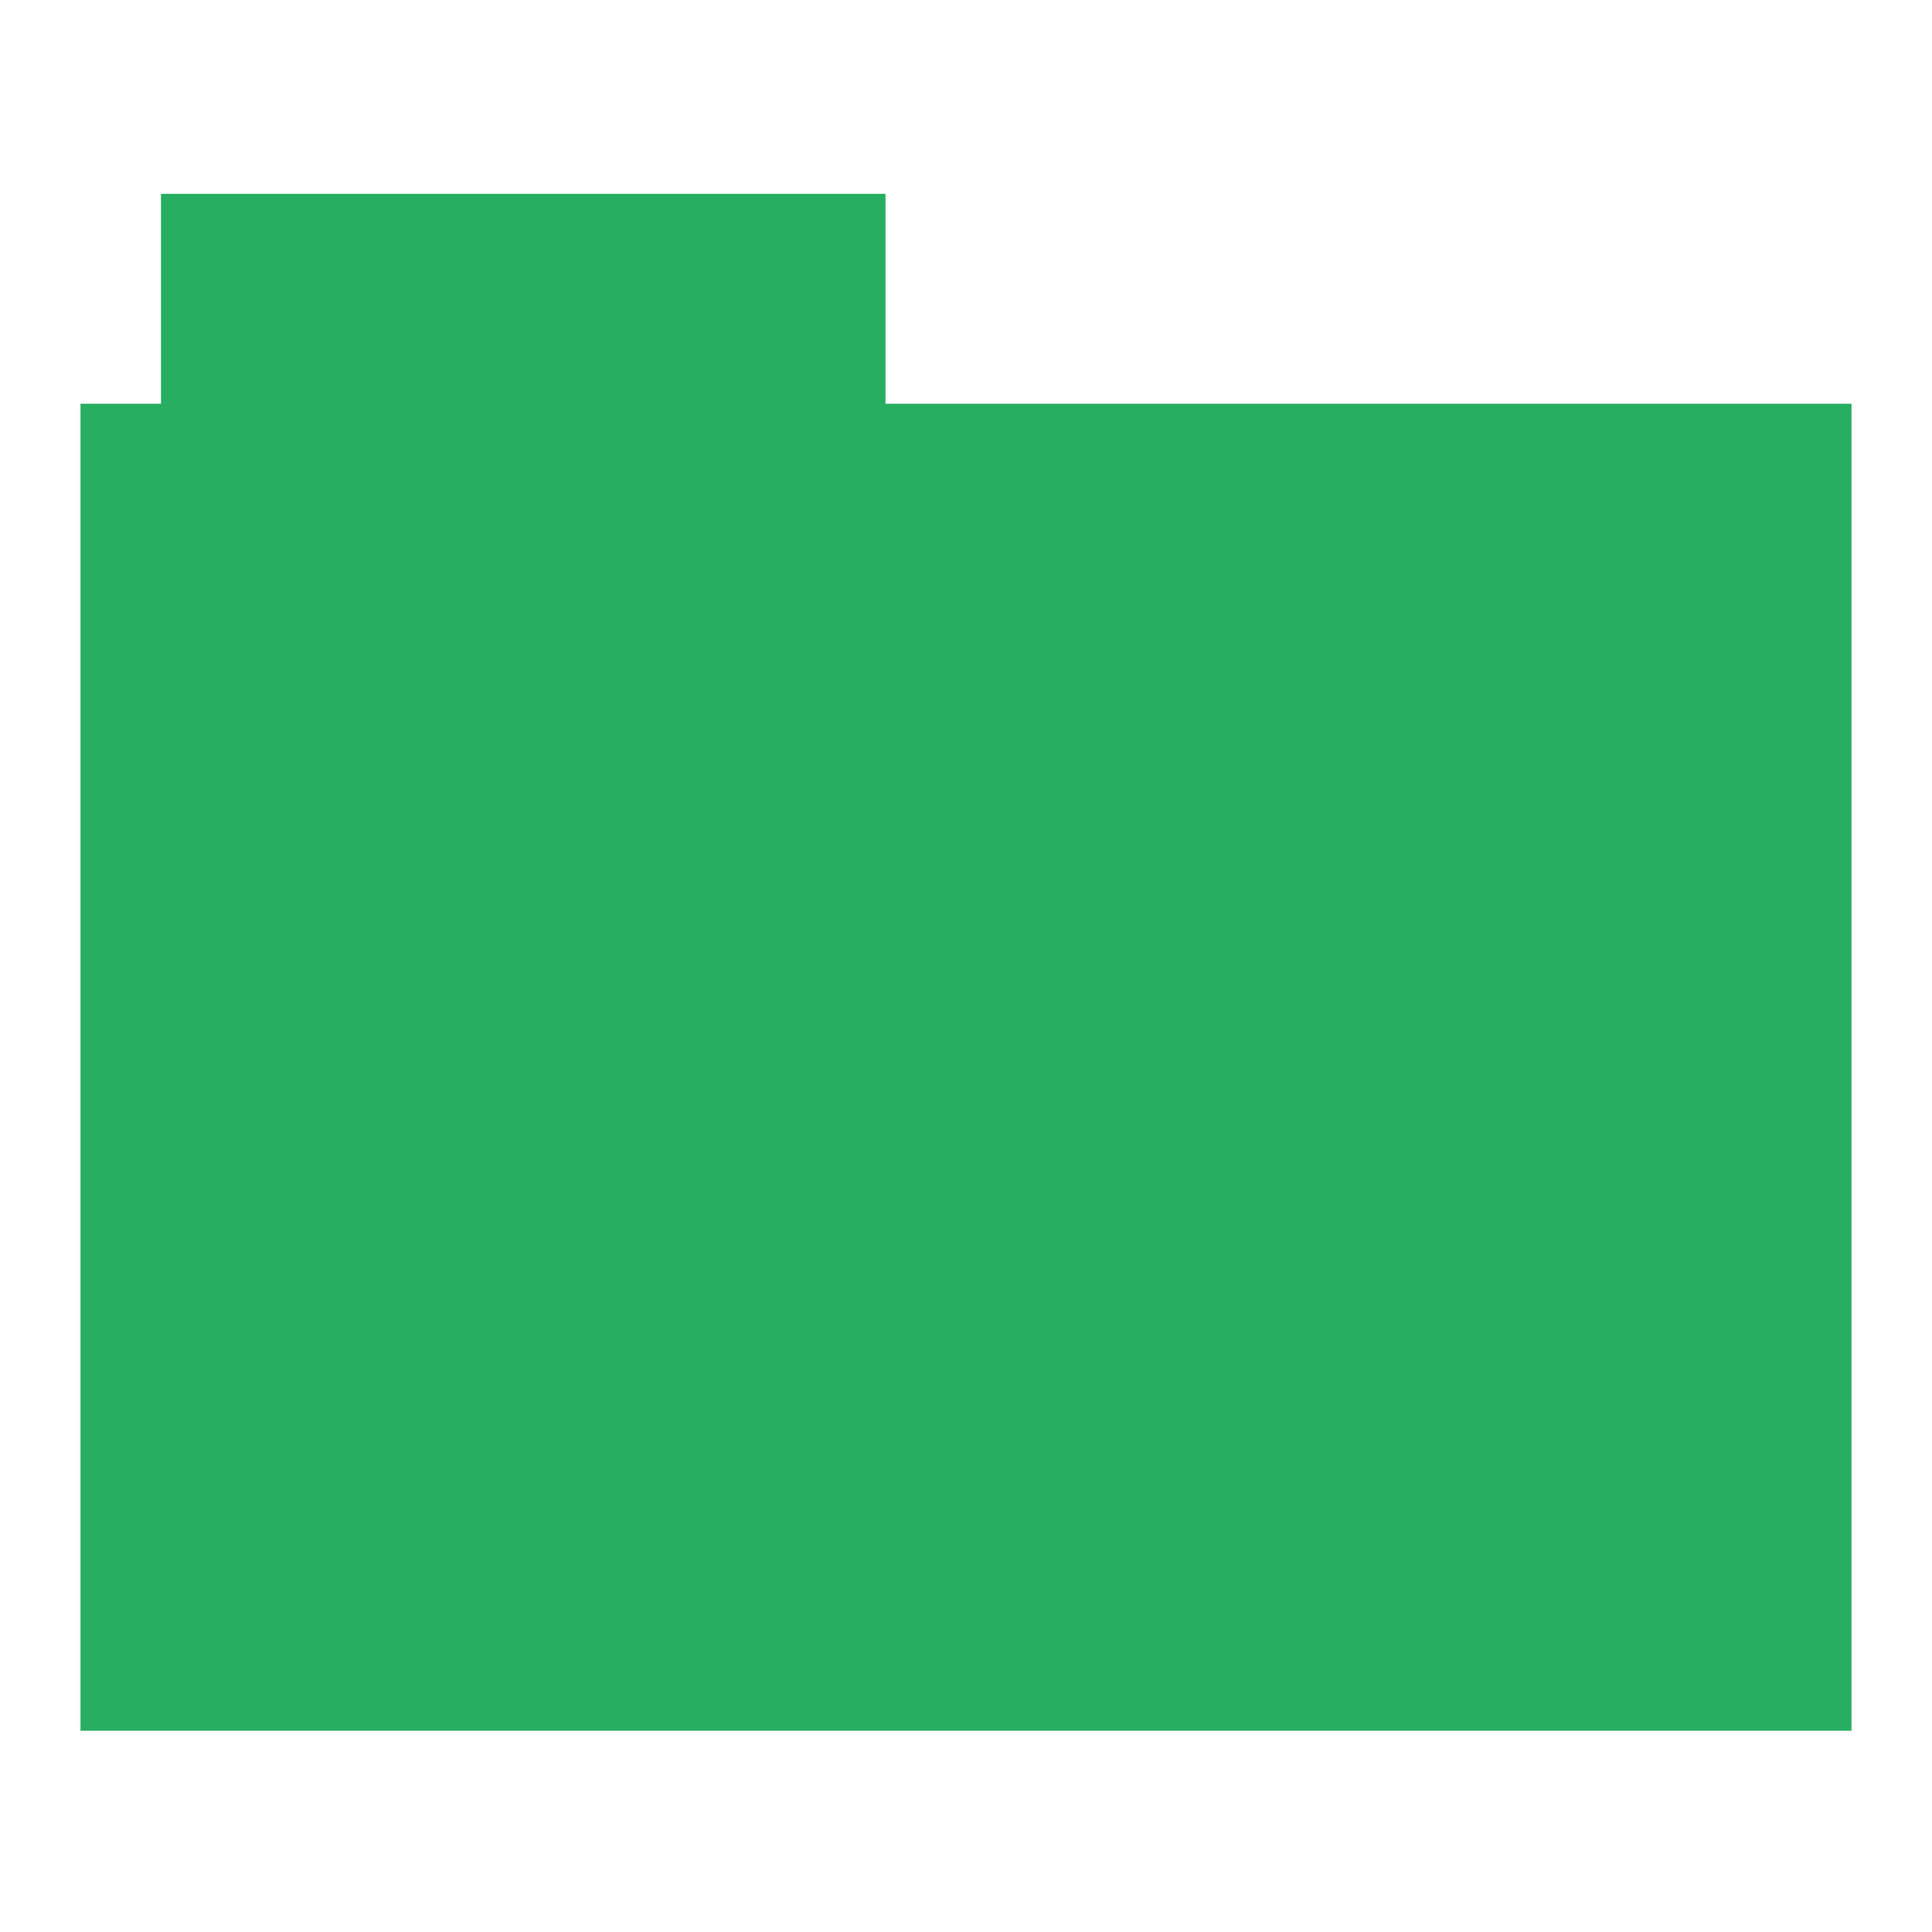
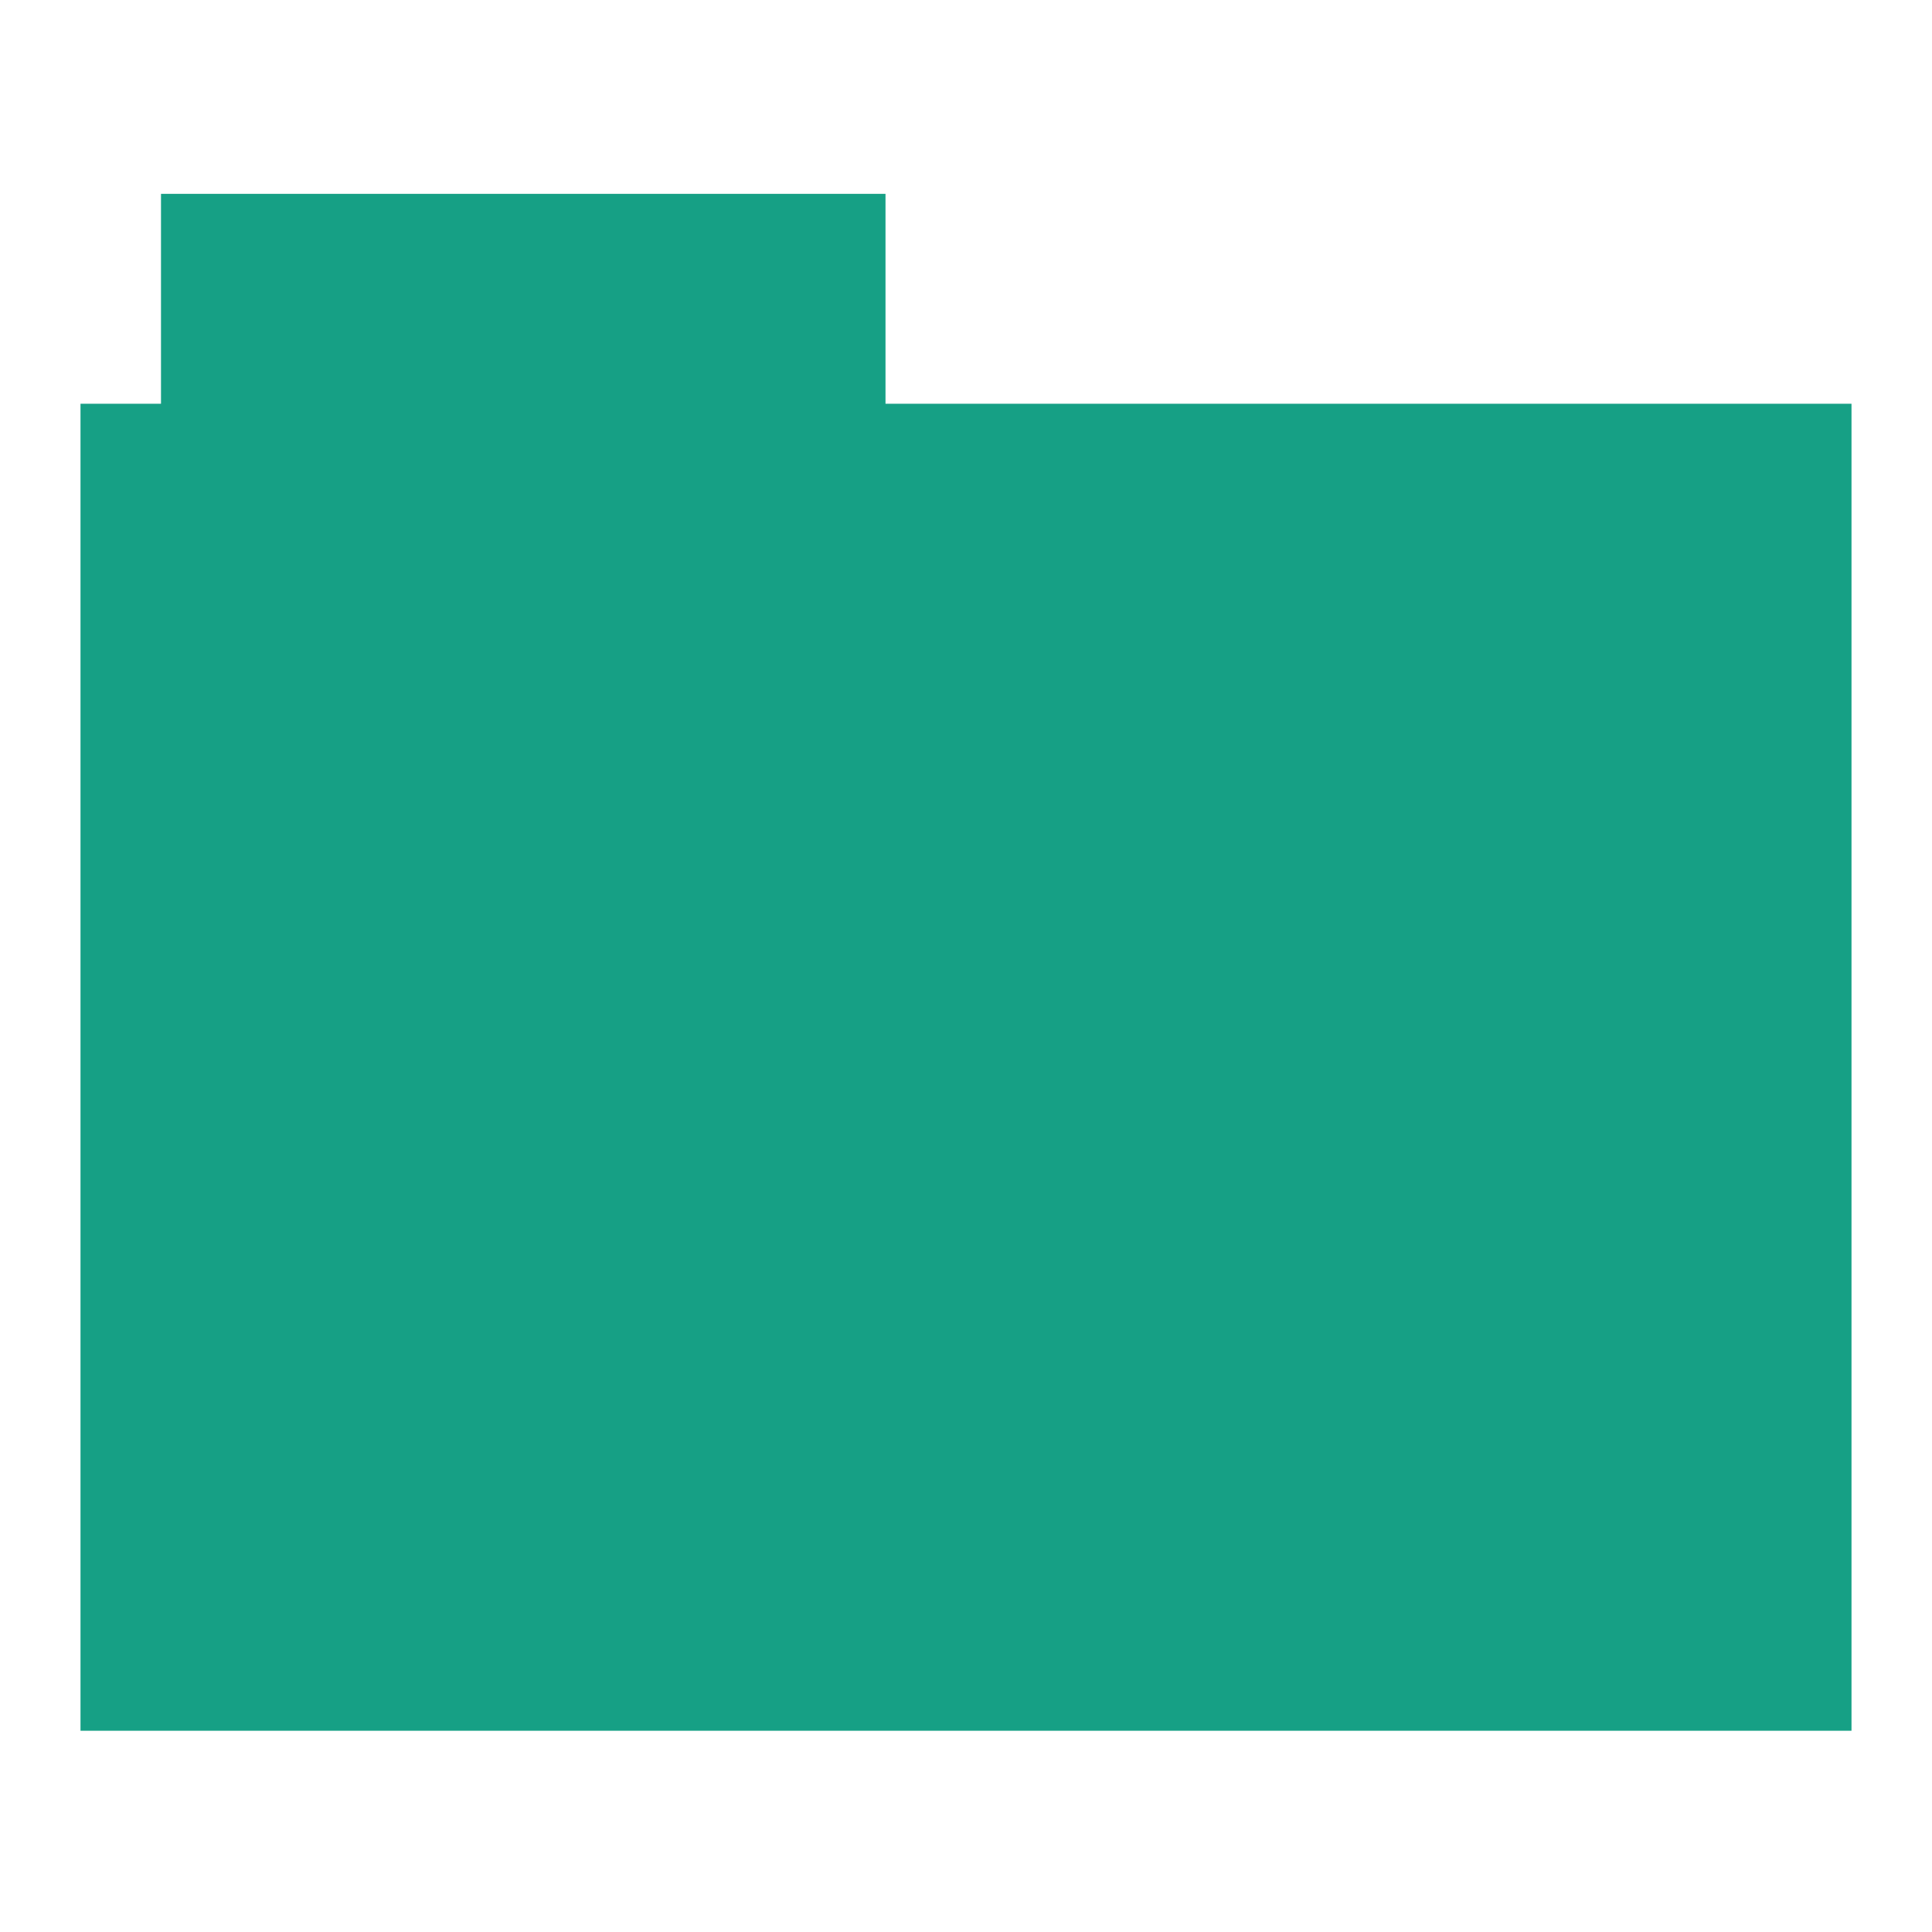
<svg xmlns="http://www.w3.org/2000/svg" width="48" height="48" id="svg865" version="1.1">
  <defs id="defs867" />
  <g id="folderLayer">
-     <g id="g3024" style="fill:#27ae60;fill-opacity:1">
-       <rect style="fill:#27ae60;fill-opacity:1;stroke:none" id="folderTab" width="18" height="8.058" x="4" y="4.816" />
-       <path id="folderFront" d="M 2 10.031 L 2 43 L 46 43 L 46 10.031 L 2 10.031 z M 4.5 13 L 43.125 13 L 43.125 39.594 L 4.5 39.594 L 4.5 13 z " style="fill:#27ae60;fill-opacity:1;stroke:none" />
+     <g id="g3024" style="fill:#16a085;fill-opacity:1">
+       <rect style="fill:#16a085;fill-opacity:1;stroke:none" id="folderTab" width="18" height="8.058" x="4" y="4.816" />
+       <path id="folderFront" d="M 2 10.031 L 2 43 L 46 43 L 46 10.031 L 2 10.031 z M 4.5 13 L 43.125 13 L 43.125 39.594 L 4.5 39.594 L 4.5 13 z " style="fill:#16a085;fill-opacity:1;stroke:none" />
    </g>
-     <rect style="fill:#27ae60;fill-opacity:1;fill-rule:evenodd;stroke:none" id="rect3014" width="41.115" height="29.598" x="3.468" y="11.715" ry="0.303" />
+     <rect style="fill:#16a085;fill-opacity:1;fill-rule:evenodd;stroke:none" id="rect3014" width="41.115" height="29.598" x="3.468" y="11.715" ry="0.303" />
  </g>
</svg>
